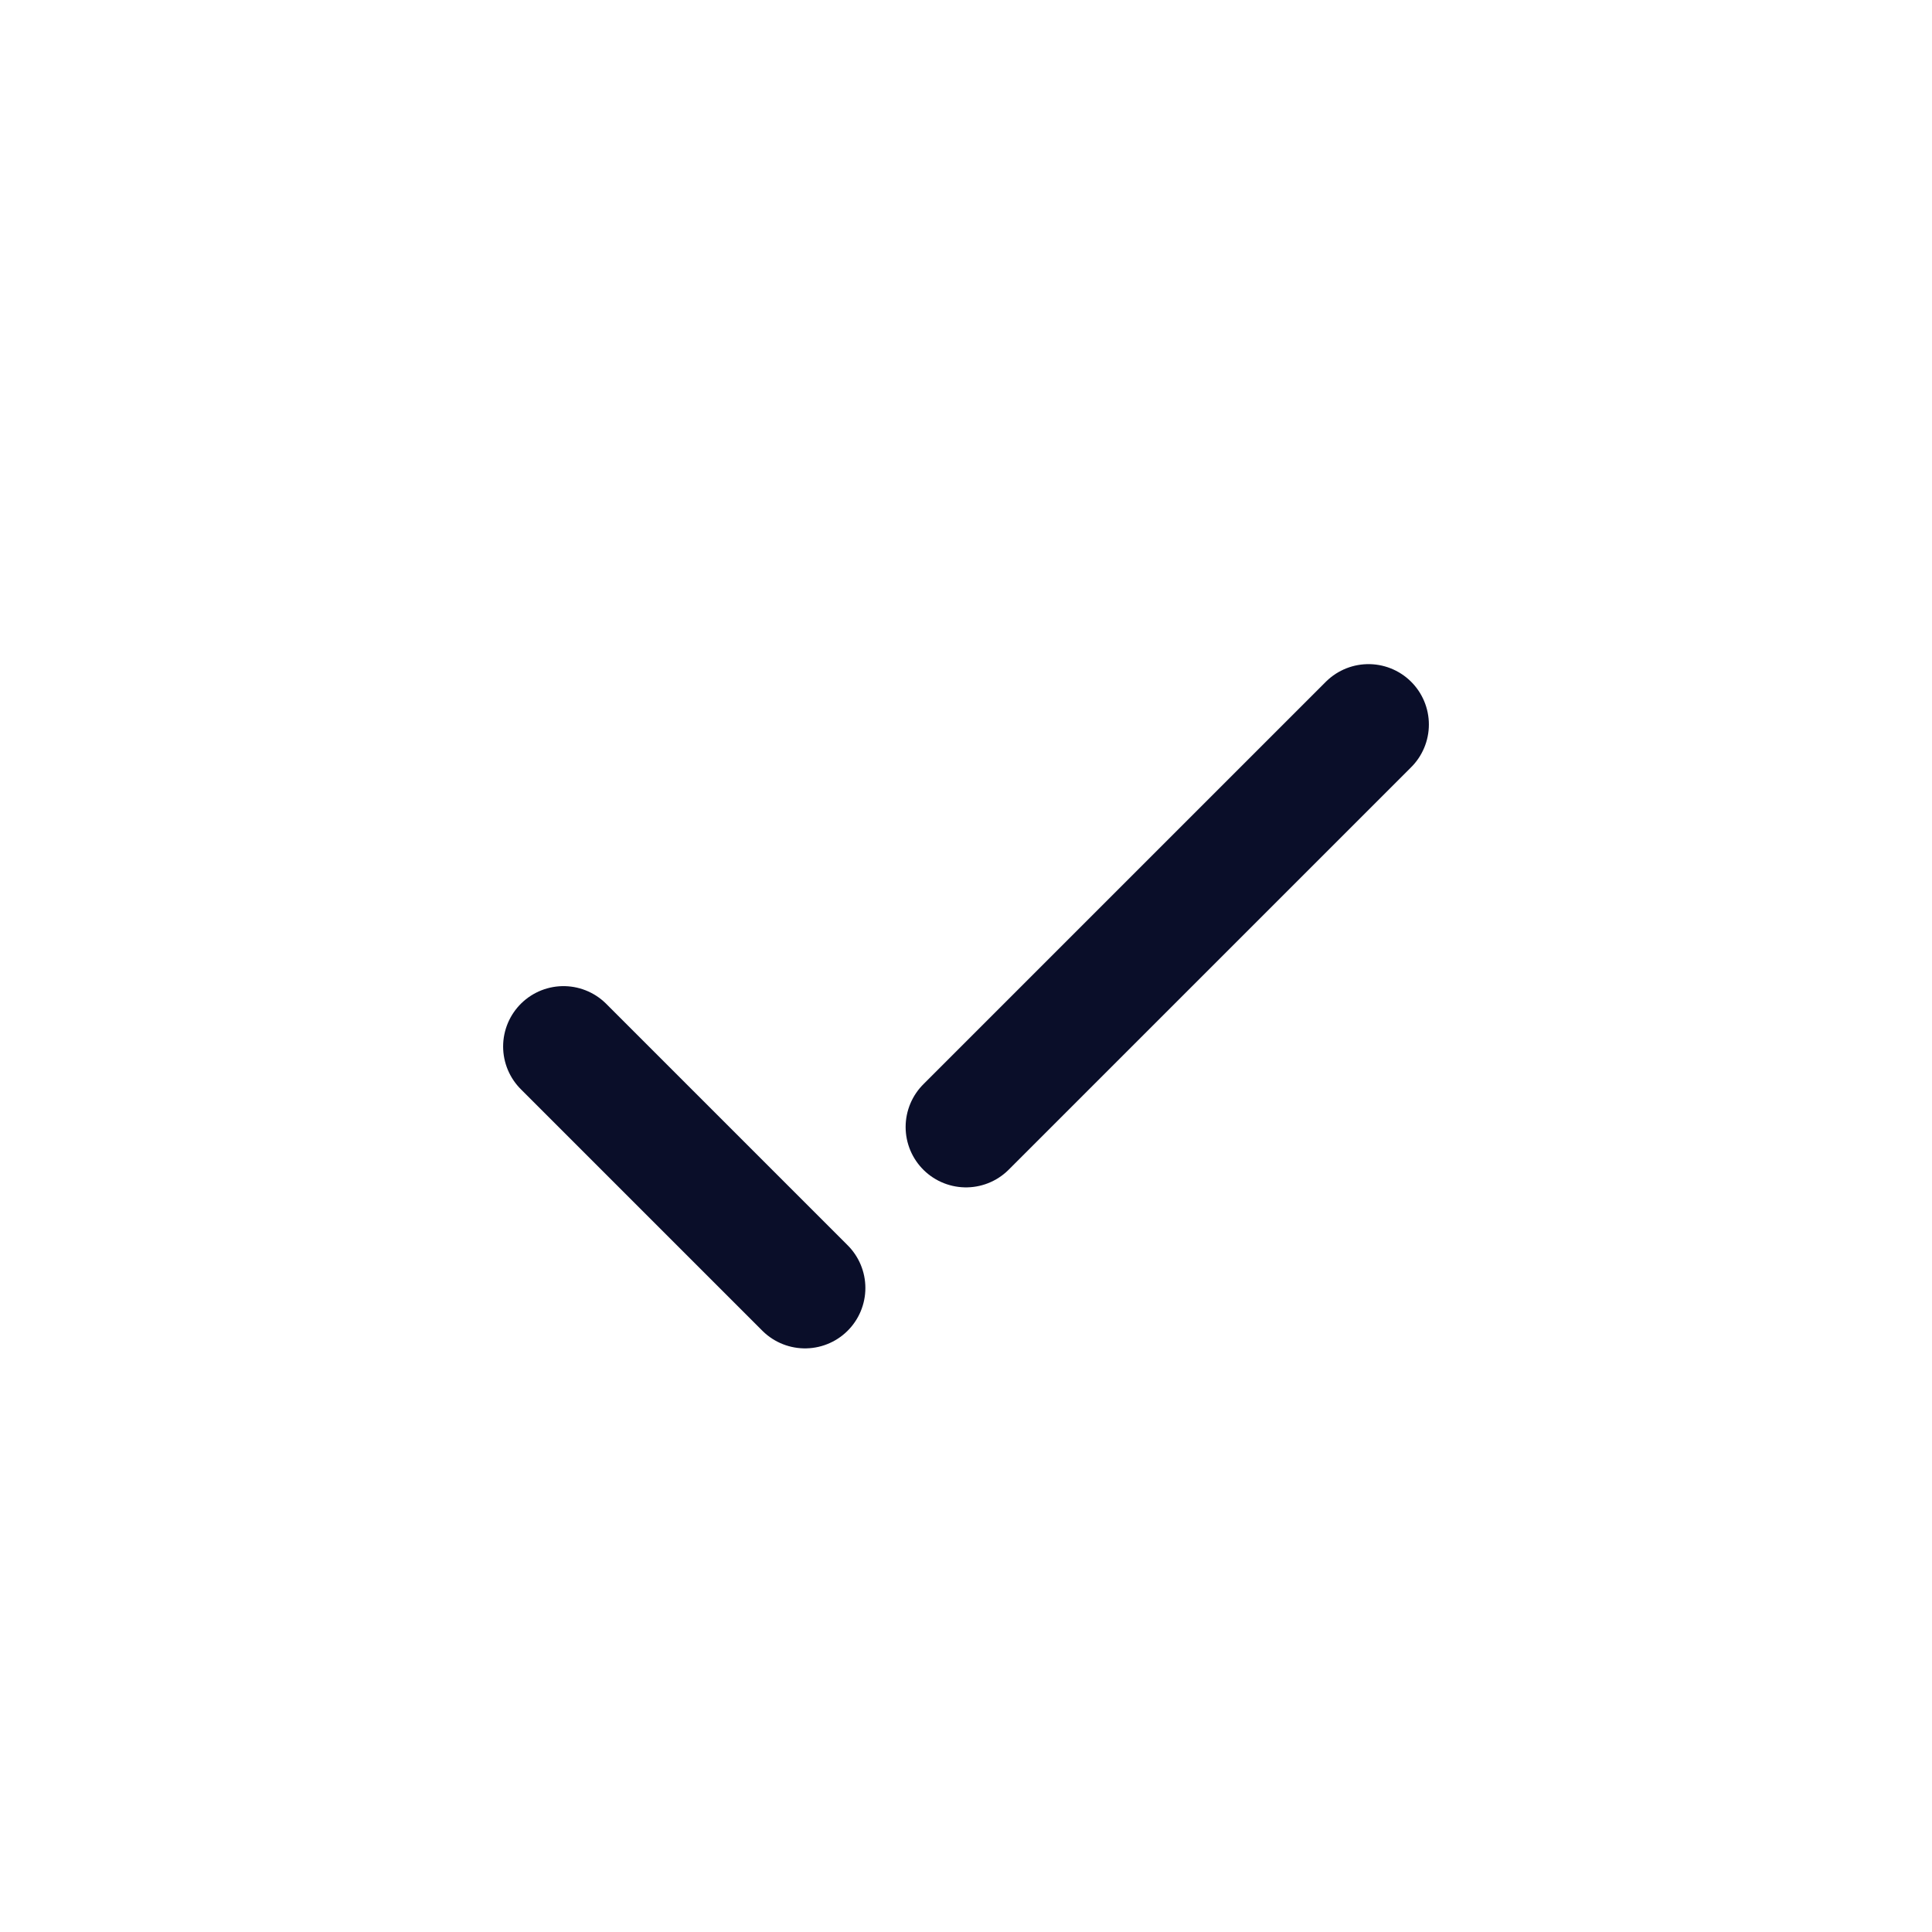
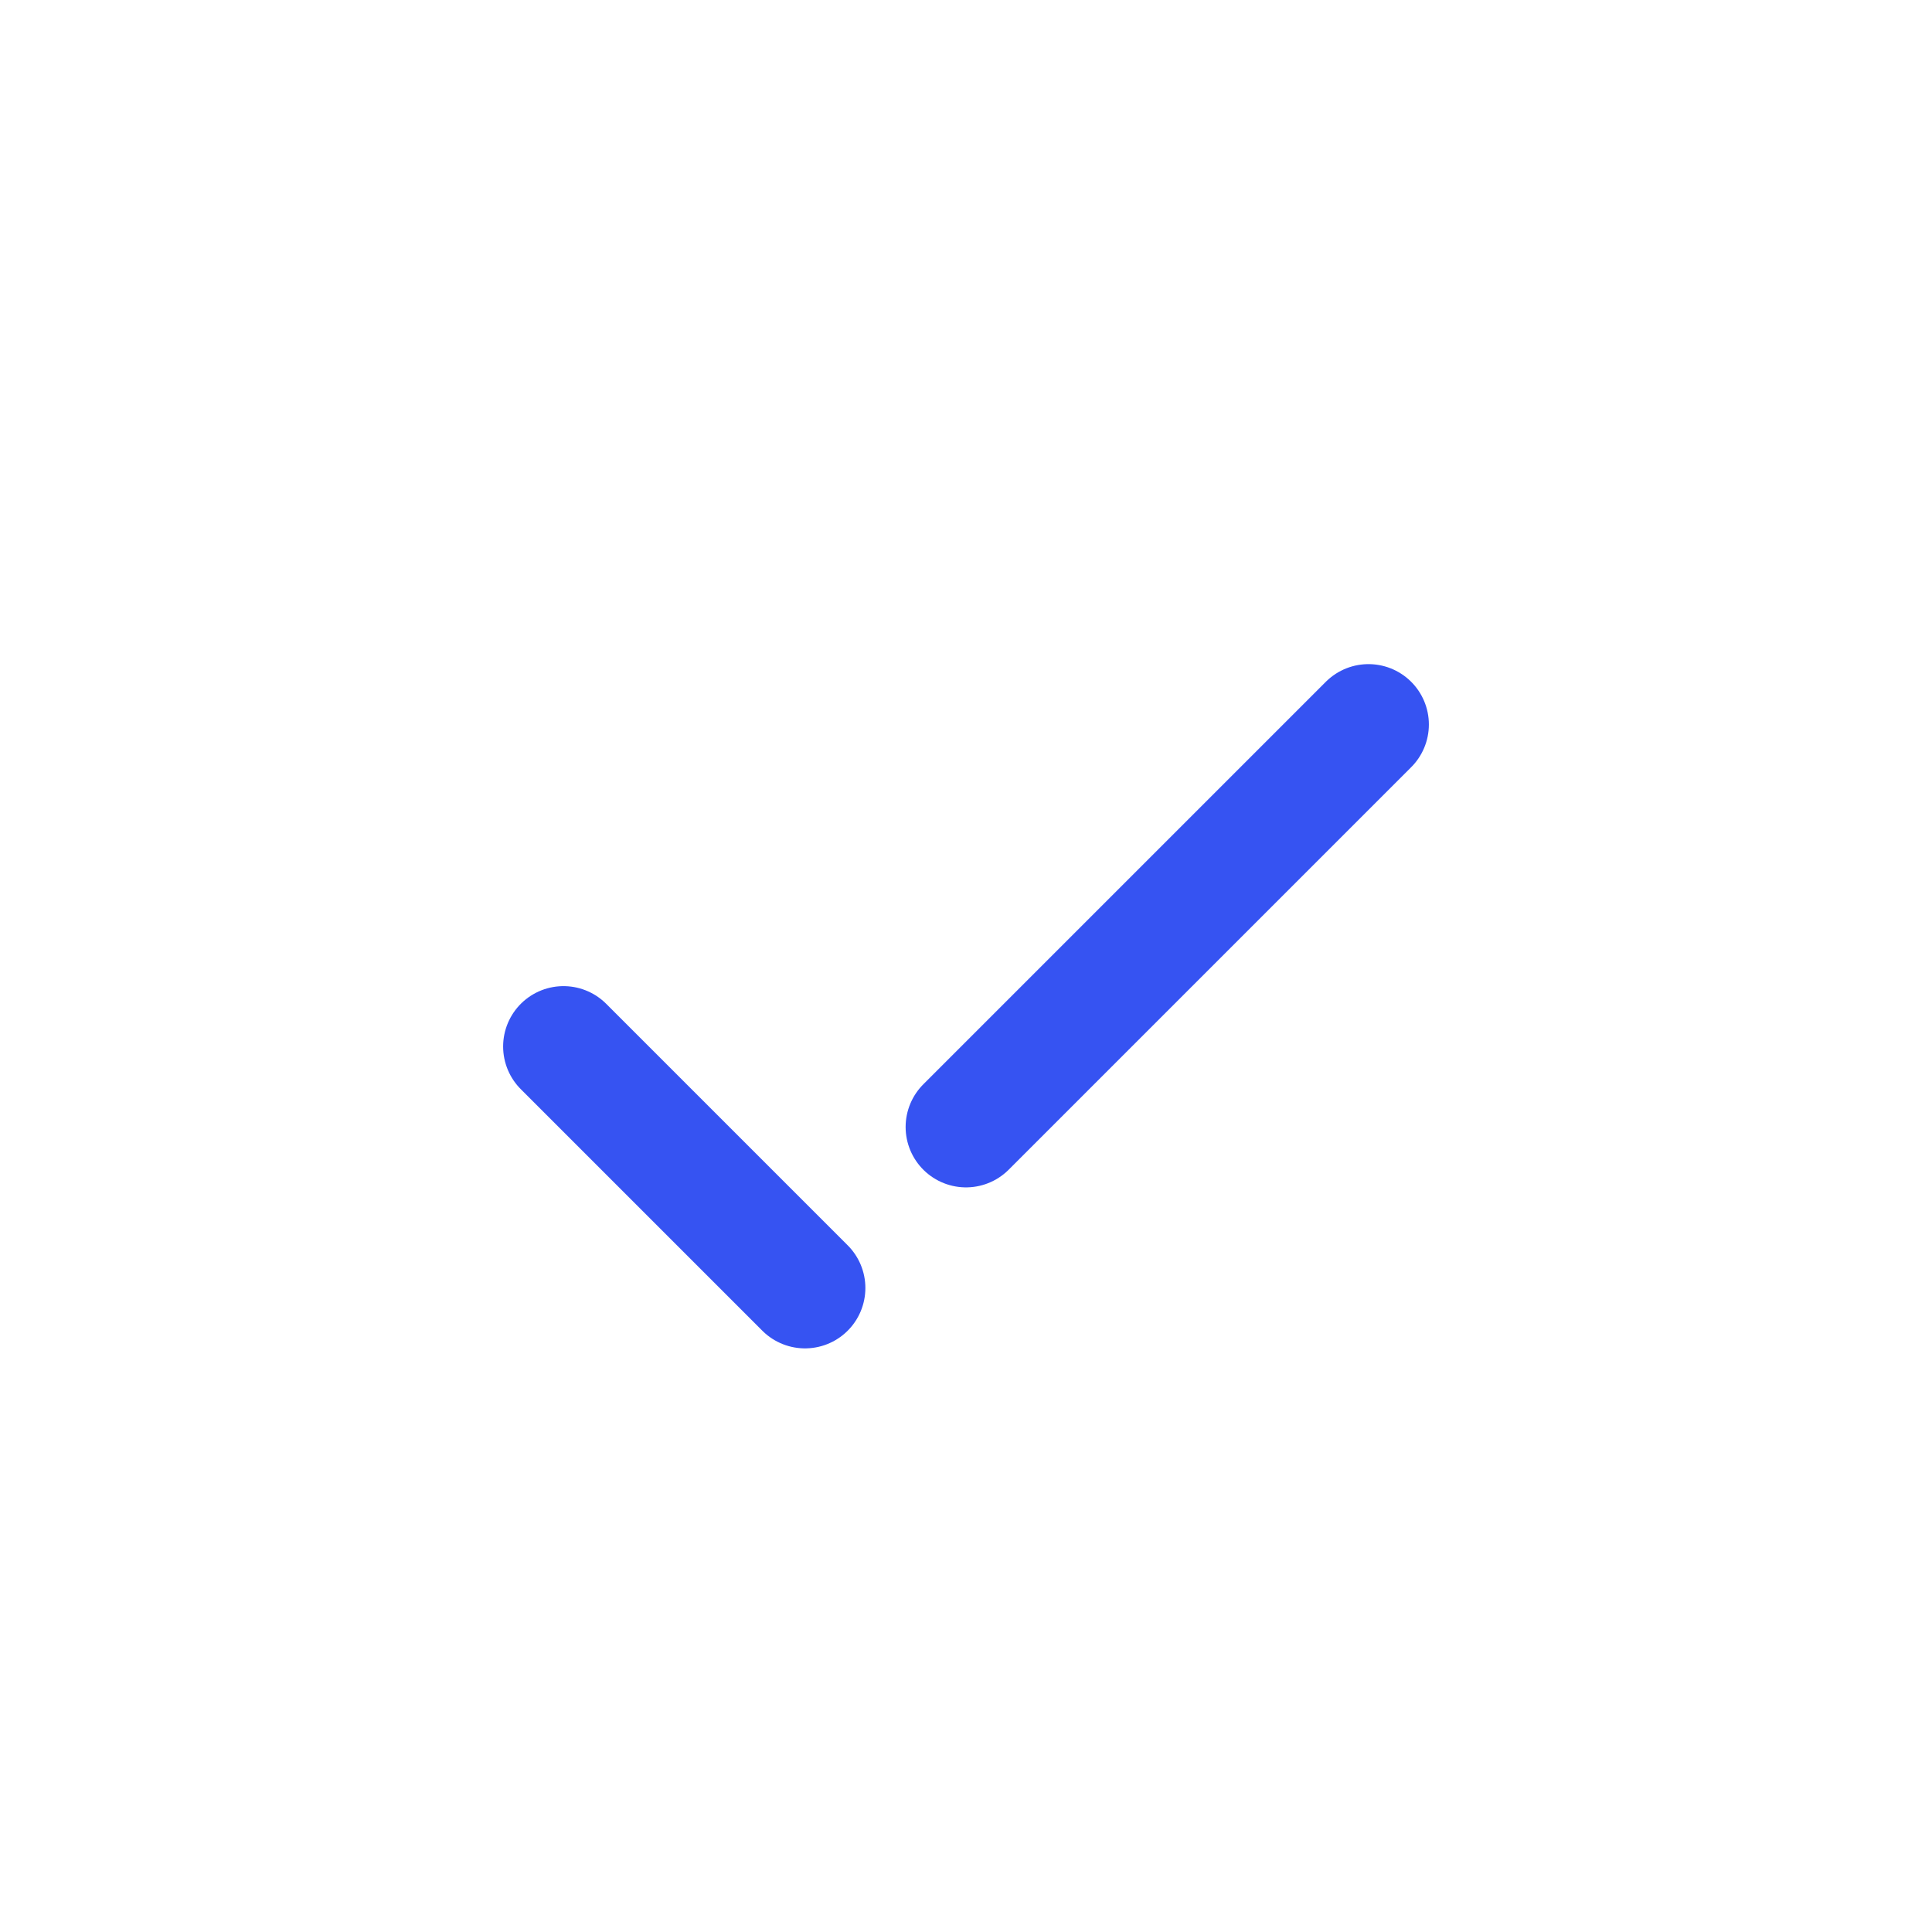
- <svg xmlns="http://www.w3.org/2000/svg" width="24" height="24" viewBox="0 0 24 24" fill="none">
-   <path d="M17 9L12 14M10 16L7 13" stroke="#0A0E29" stroke-width="1.5" stroke-linecap="round" stroke-linejoin="round" />
+ <svg xmlns="http://www.w3.org/2000/svg" width="24" height="24" viewBox="0 0 24 24" fill="#3653F2">
+   <path d="M17 9L12 14M10 16L7 13" stroke="#3653F2" stroke-width="1.5" stroke-linecap="round" stroke-linejoin="round" />
</svg>
